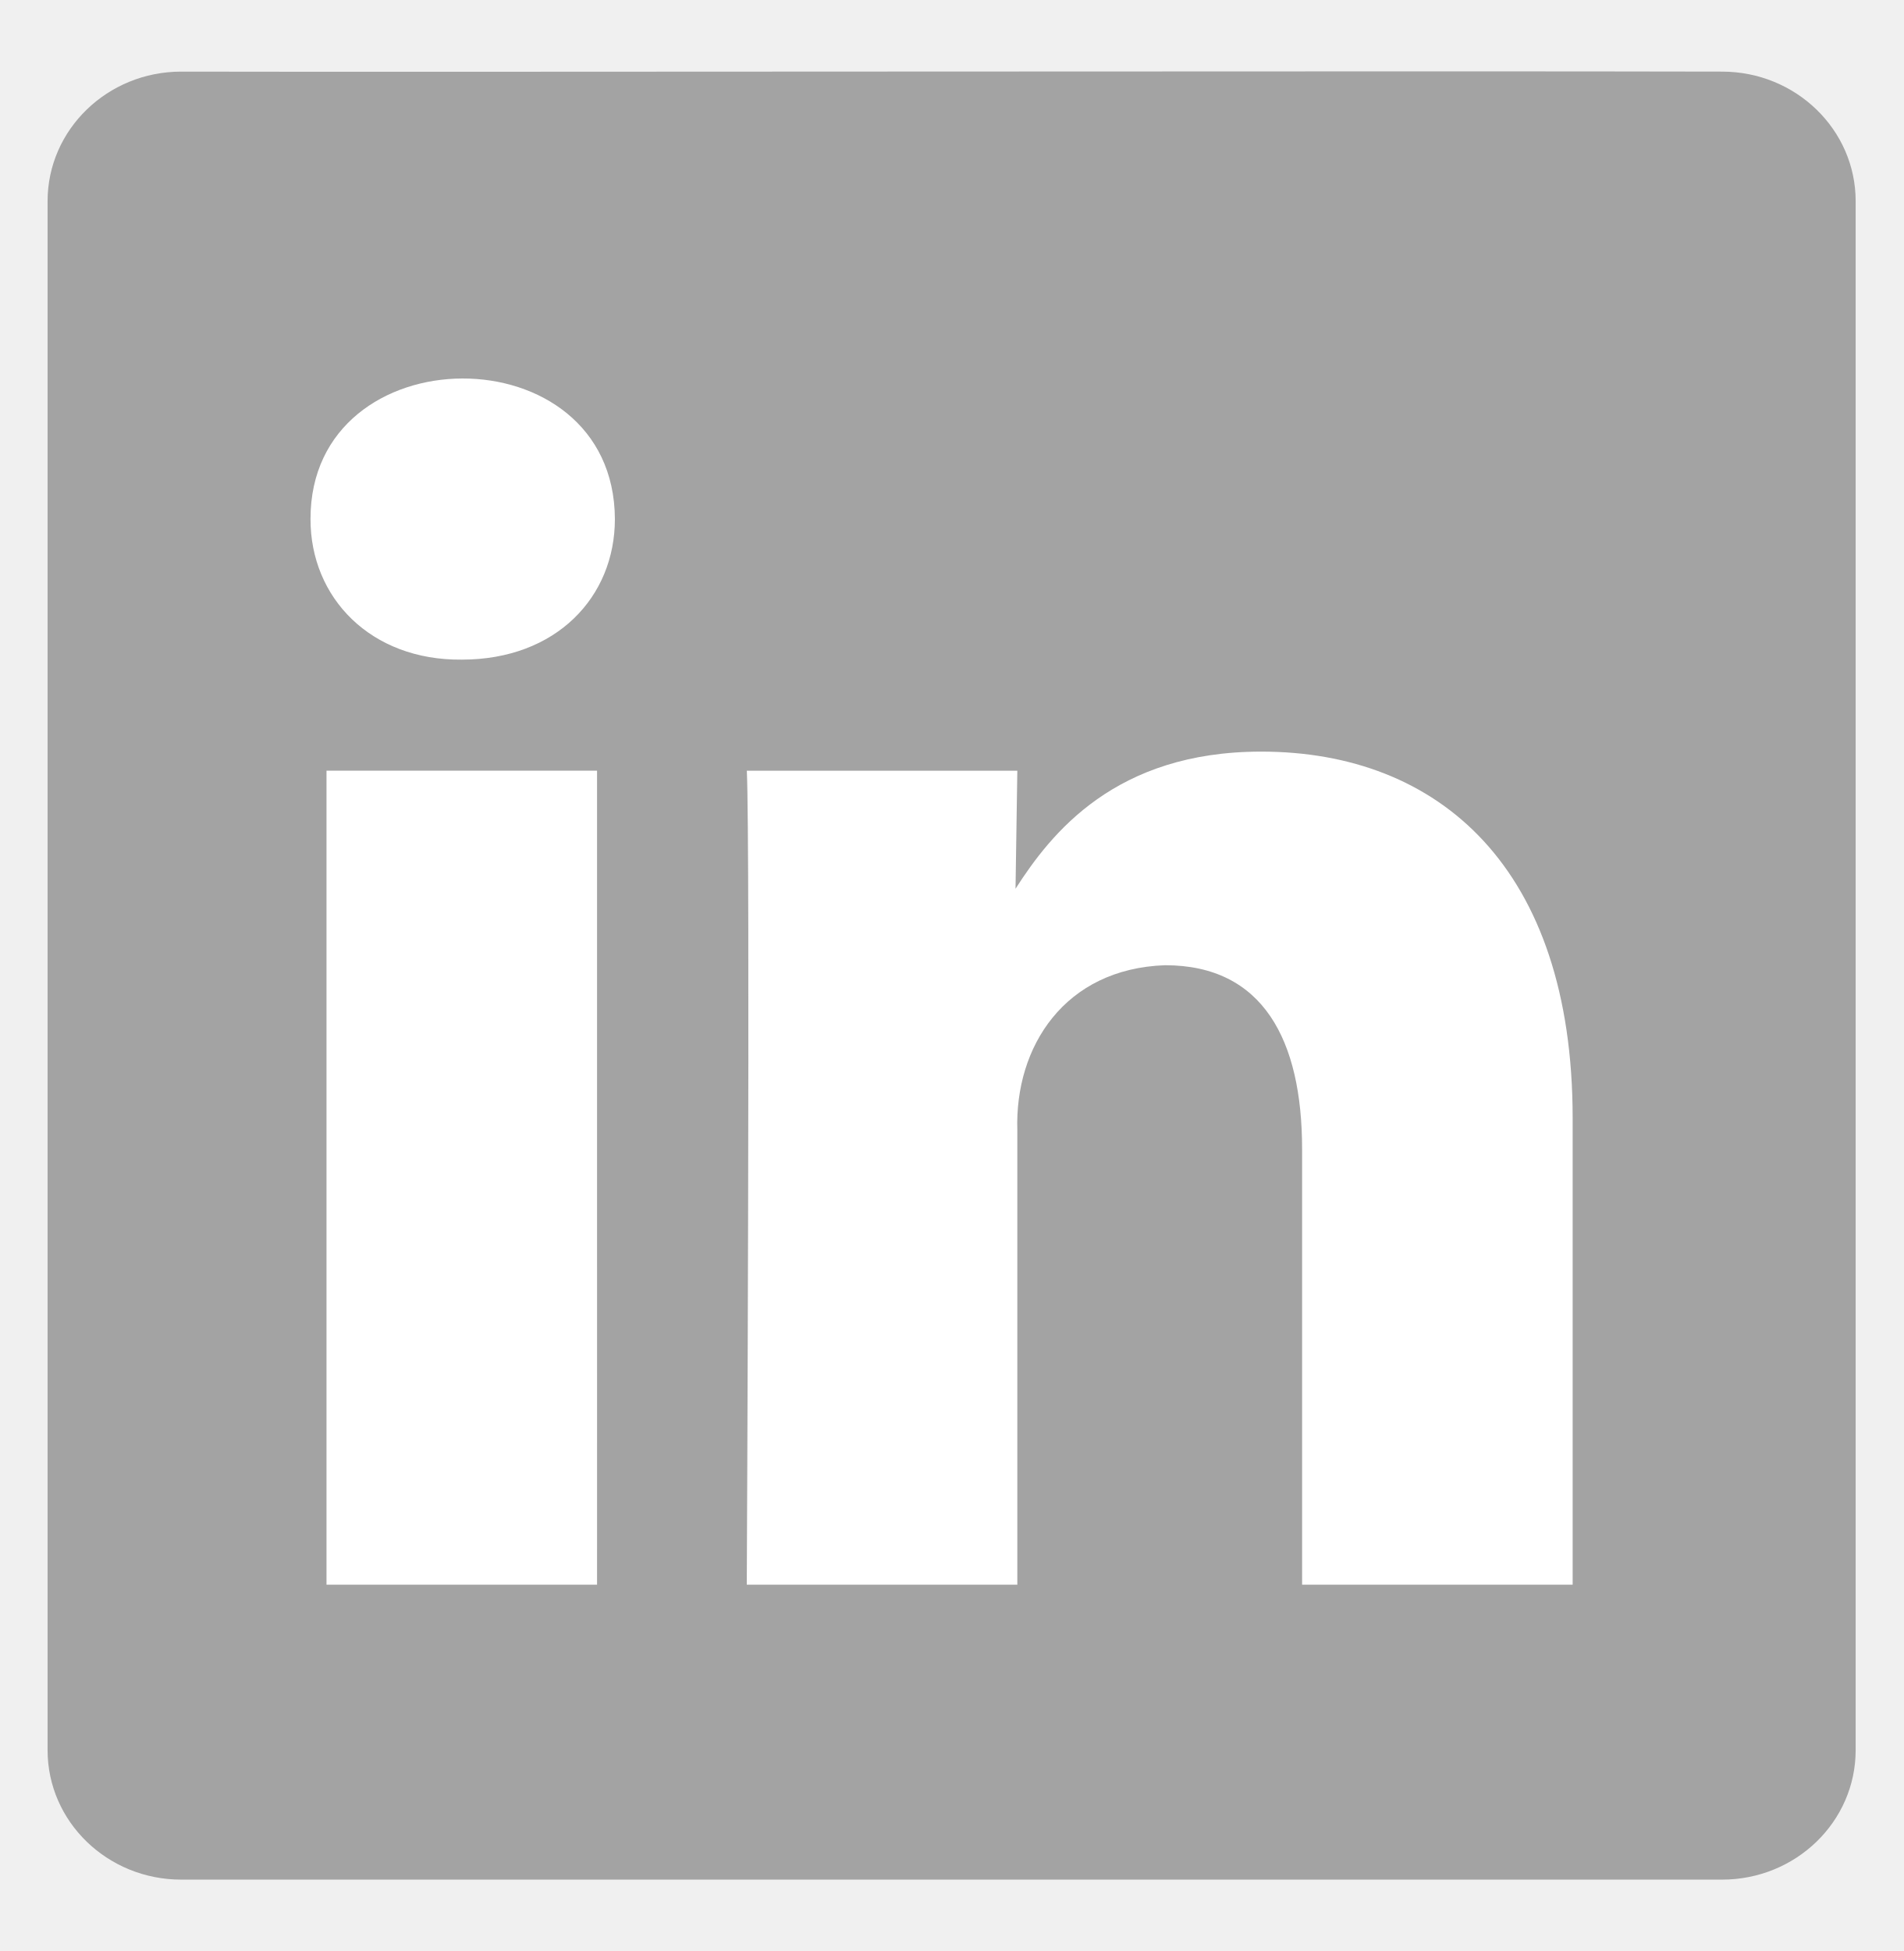
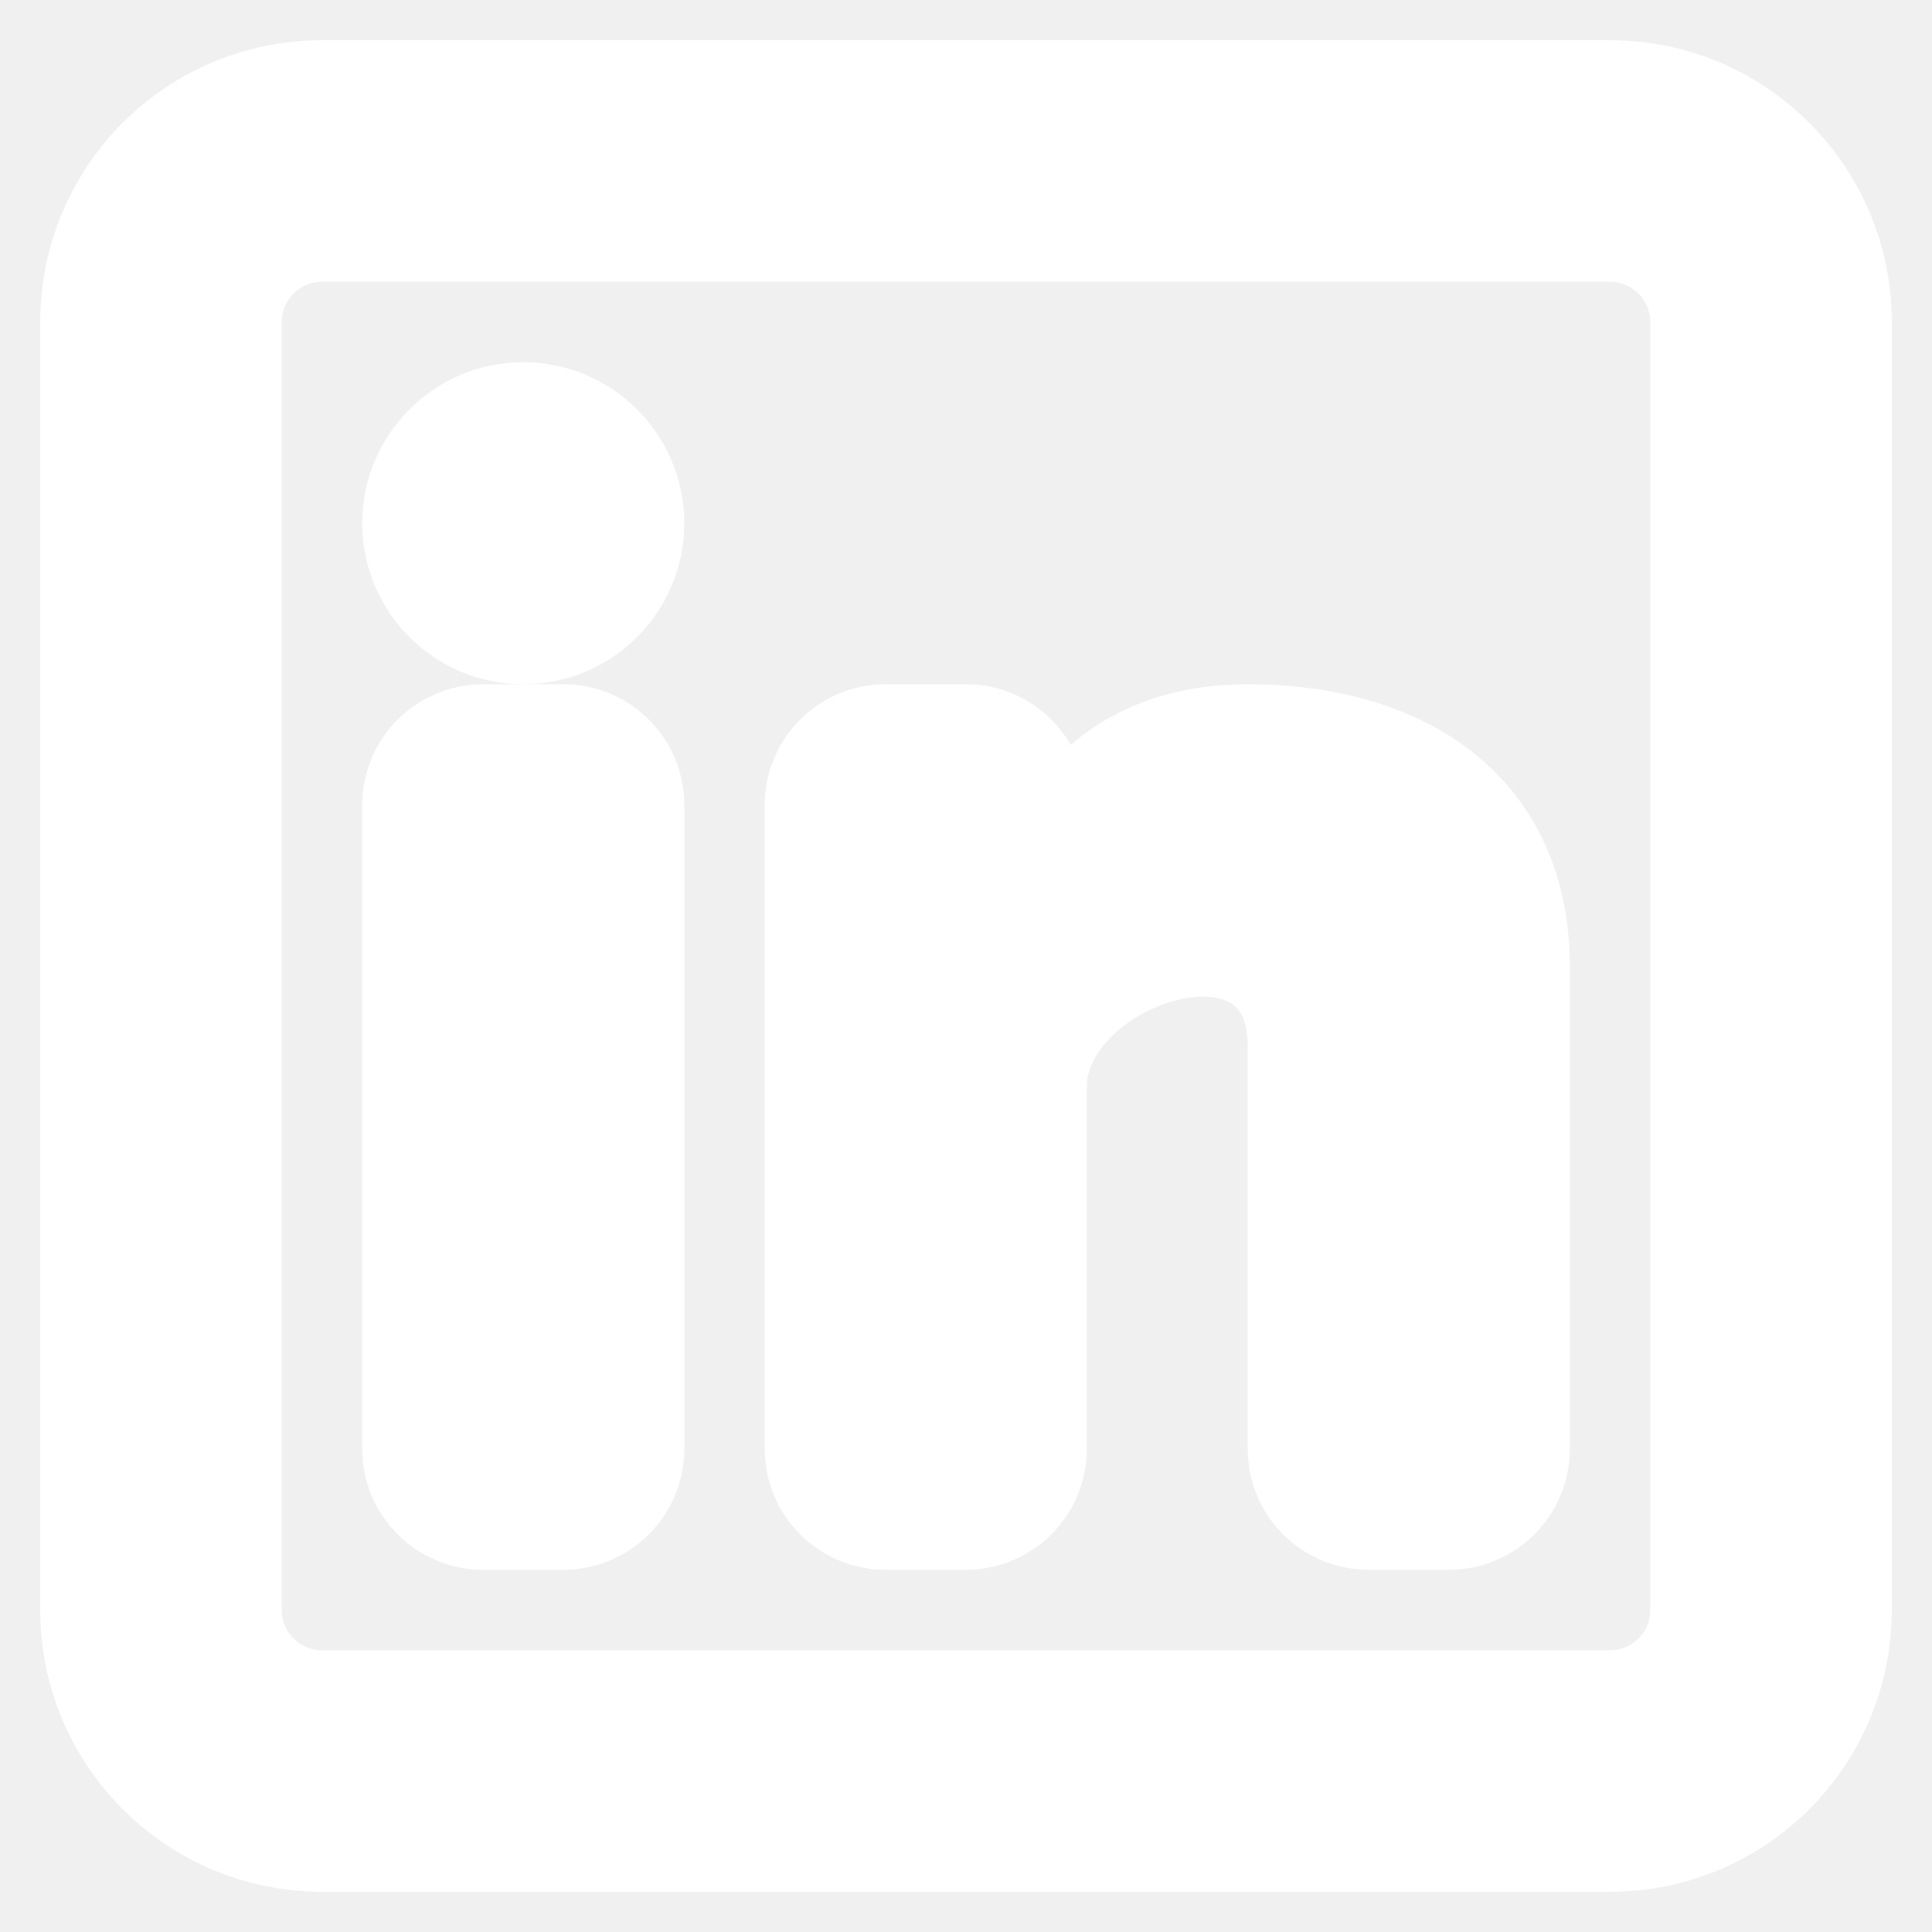
- <svg xmlns="http://www.w3.org/2000/svg" width="40" height="41" viewBox="0 0 40 41" fill="none">
-   <path d="M36.192 1.505C30.347 1.489 8.791 1.517 3.808 1.505C2.258 1.505 1 2.725 1 4.227V36.779C1 38.282 2.258 39.5 3.808 39.5H36.192C37.743 39.5 39 38.282 39 36.779V4.227C39 2.725 37.743 1.505 36.192 1.505Z" fill="#A3A3A3" />
-   <path d="M21.381 33.302C21.381 33.302 21.381 23.751 21.381 23.75C21.326 21.995 22.375 20.357 24.486 20.284C26.543 20.284 27.366 21.852 27.366 24.152V33.302H33.052V23.494C33.052 18.24 30.247 15.795 26.506 15.795C23.439 15.795 22.092 17.509 21.343 18.677L21.381 16.197H15.696C15.77 17.802 15.695 33.302 15.695 33.302H21.381ZM12.548 25.884V16.196H6.862V33.302H12.548C12.547 31.506 12.55 27.655 12.548 25.884ZM9.706 13.862C11.688 13.862 12.923 12.548 12.923 10.907C12.906 6.948 6.521 6.992 6.526 10.906C6.522 12.56 7.79 13.882 9.706 13.862Z" fill="white" />
+ <svg xmlns="http://www.w3.org/2000/svg" viewBox="0 0 24 24" fill="none" stroke="#ffffff">
+   <g id="SVGRepo_bgCarrier" stroke-width="0" />
+   <g id="SVGRepo_tracerCarrier" stroke-linecap="round" stroke-linejoin="round" />
+   <g id="SVGRepo_iconCarrier">
+     <path d="M6.5 8C7.328 8 8 7.328 8 6.5C8 5.672 7.328 5 6.5 5C5.672 5 5 5.672 5 6.5C5 7.328 5.672 8 6.5 8Z" fill="#ffffff" />
+     <path d="M5 10C5 9.448 5.448 9 6 9H7C7.552 9 8 9.448 8 10V18C8 18.552 7.552 19 7 19H6C5.448 19 5 18.552 5 18V10Z" fill="#ffffff" />
+     <path d="M11 19H12C12.552 19 13 18.552 13 18V13.5C13 12 16 11 16 13V18C16 18.553 16.448 19 17 19H18C18.552 19 19 18.552 19 18V12C19 10 17.5 9 15.5 9C13.5 9 13 10.5 13 10.5V10C13 9.448 12.552 9 12 9H11C10.448 9 10 9.448 10 10V18C10 18.552 10.448 19 11 19Z" fill="#ffffff" />
+     <path fill-rule="evenodd" clip-rule="evenodd" d="M20 1C21.657 1 23 2.343 23 4V20C23 21.657 21.657 23 20 23H4C2.343 23 1 21.657 1 20V4C1 2.343 2.343 1 4 1H20ZM20 3C20.552 3 21 3.448 21 4V20C21 20.552 20.552 21 20 21H4C3.448 21 3 20.552 3 20V4C3 3.448 3.448 3 4 3H20Z" fill="#ffffff" />
+   </g>
</svg>
